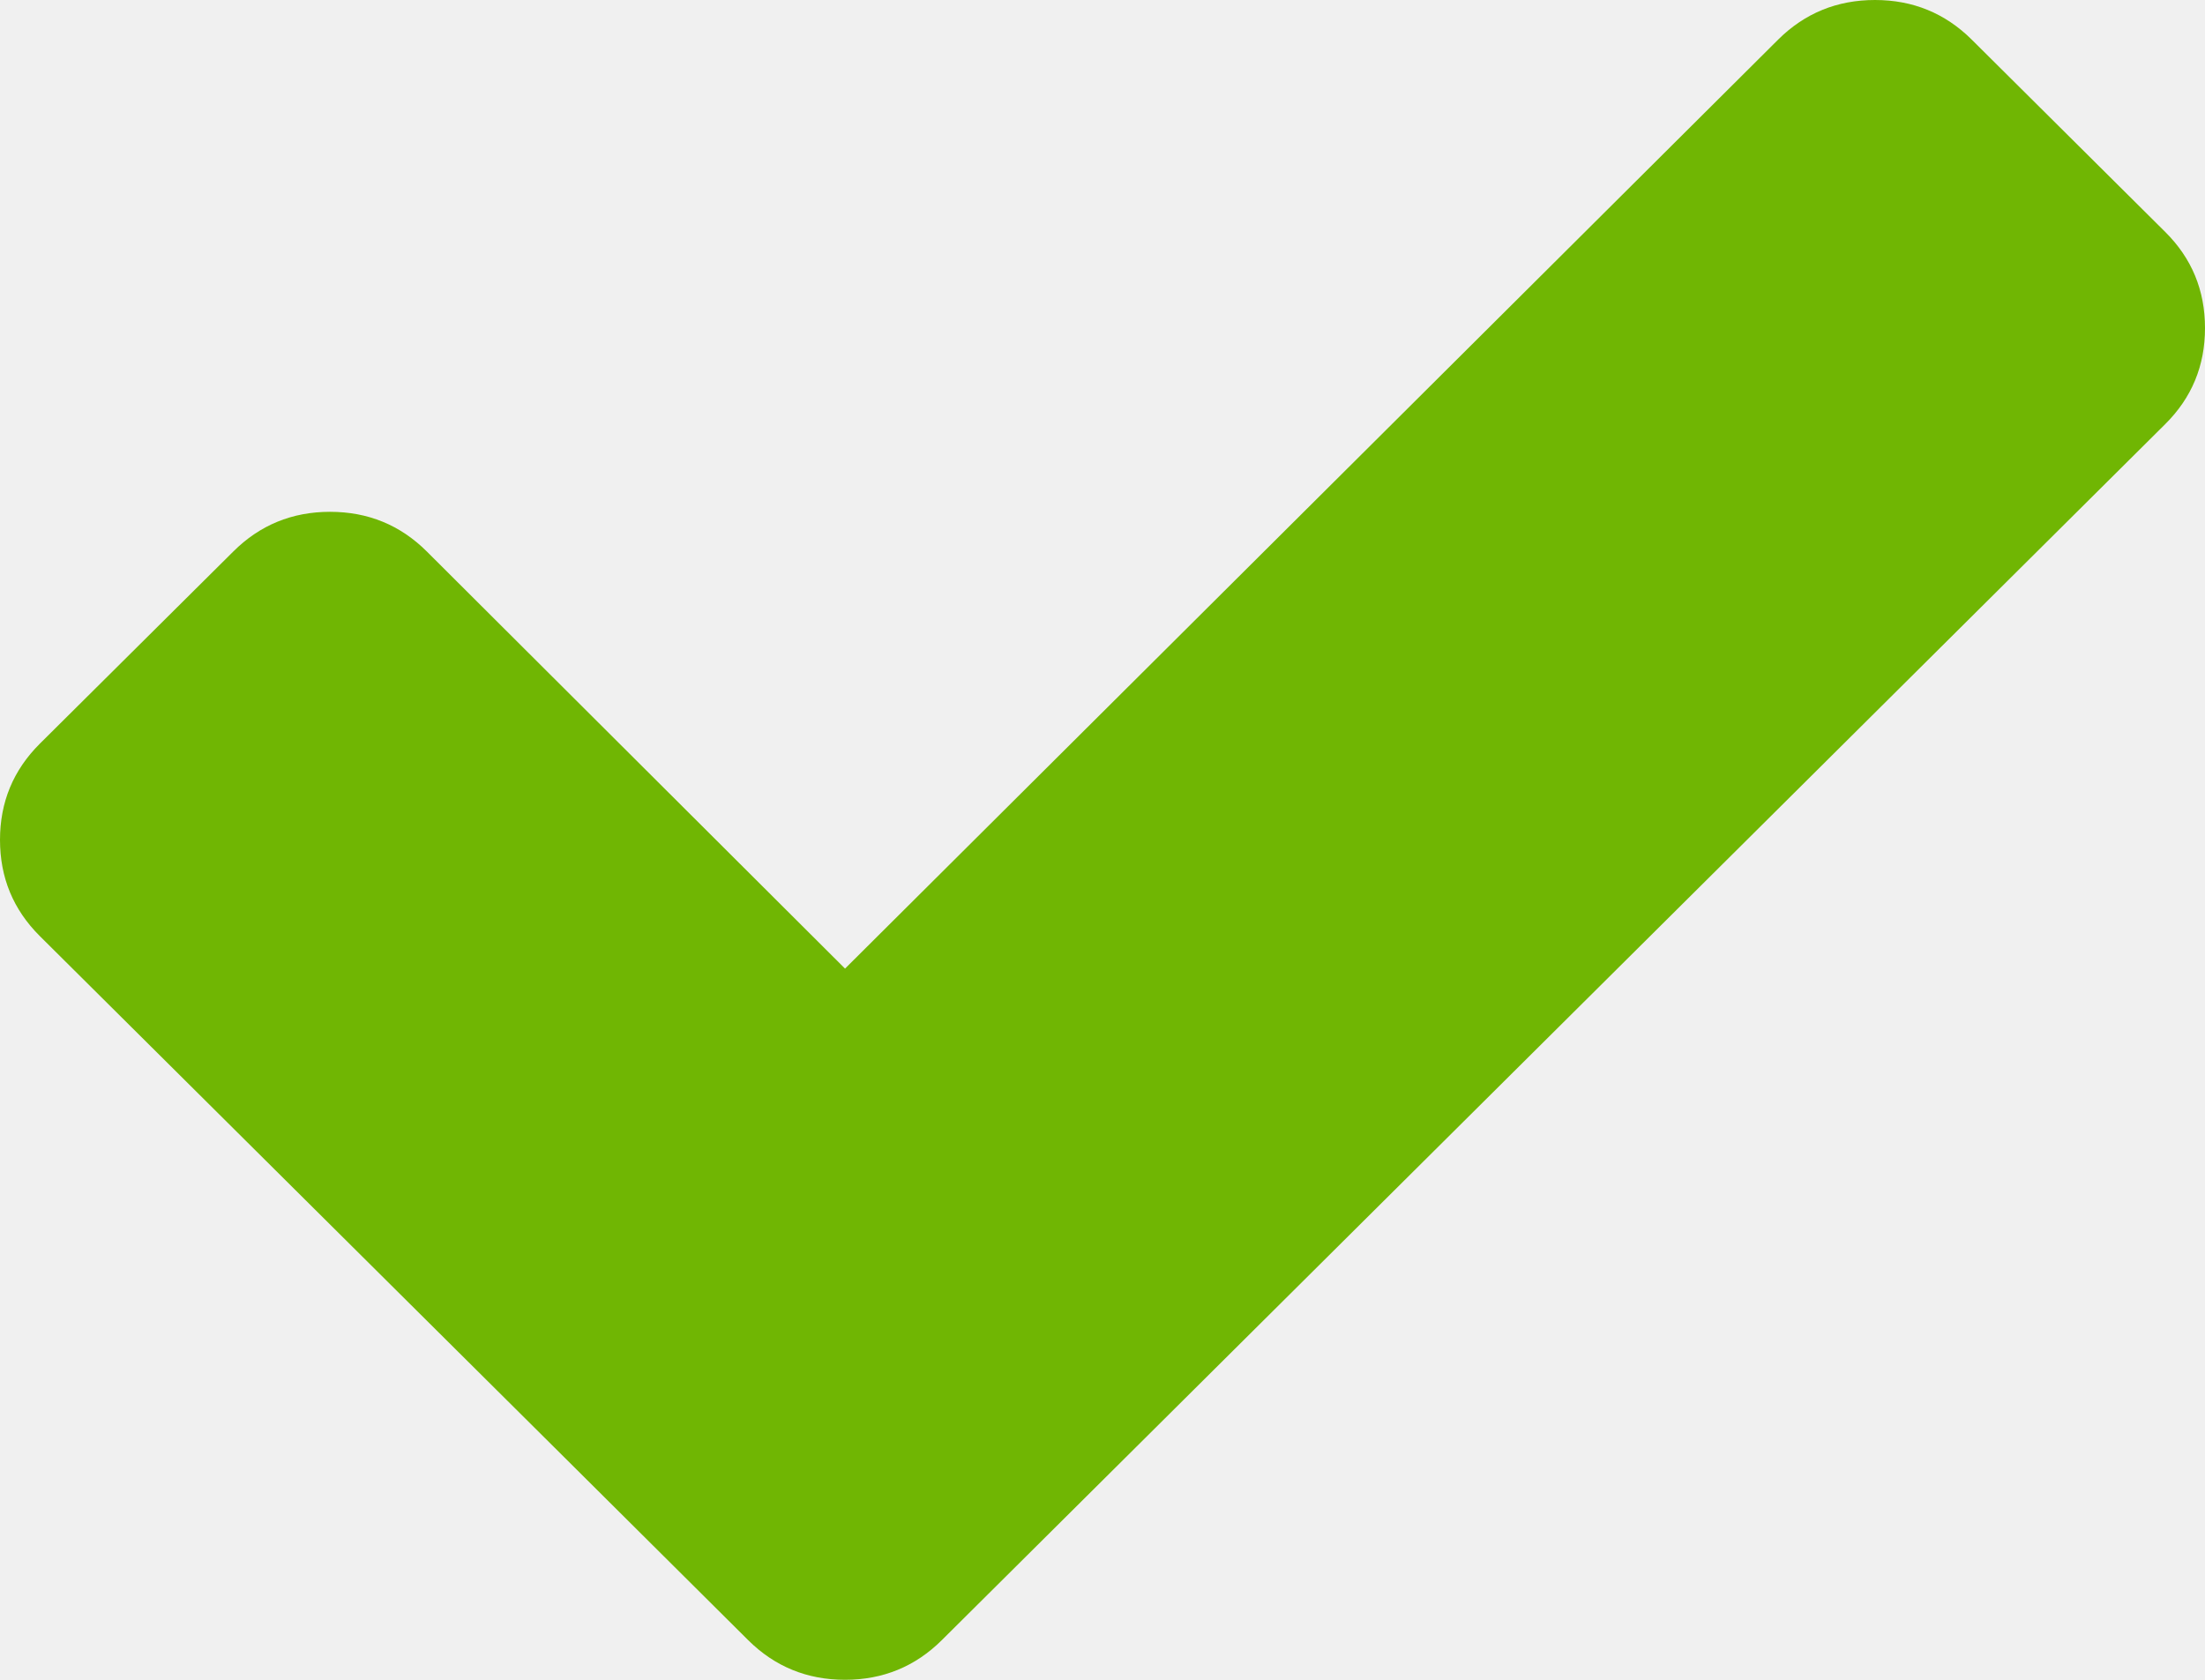
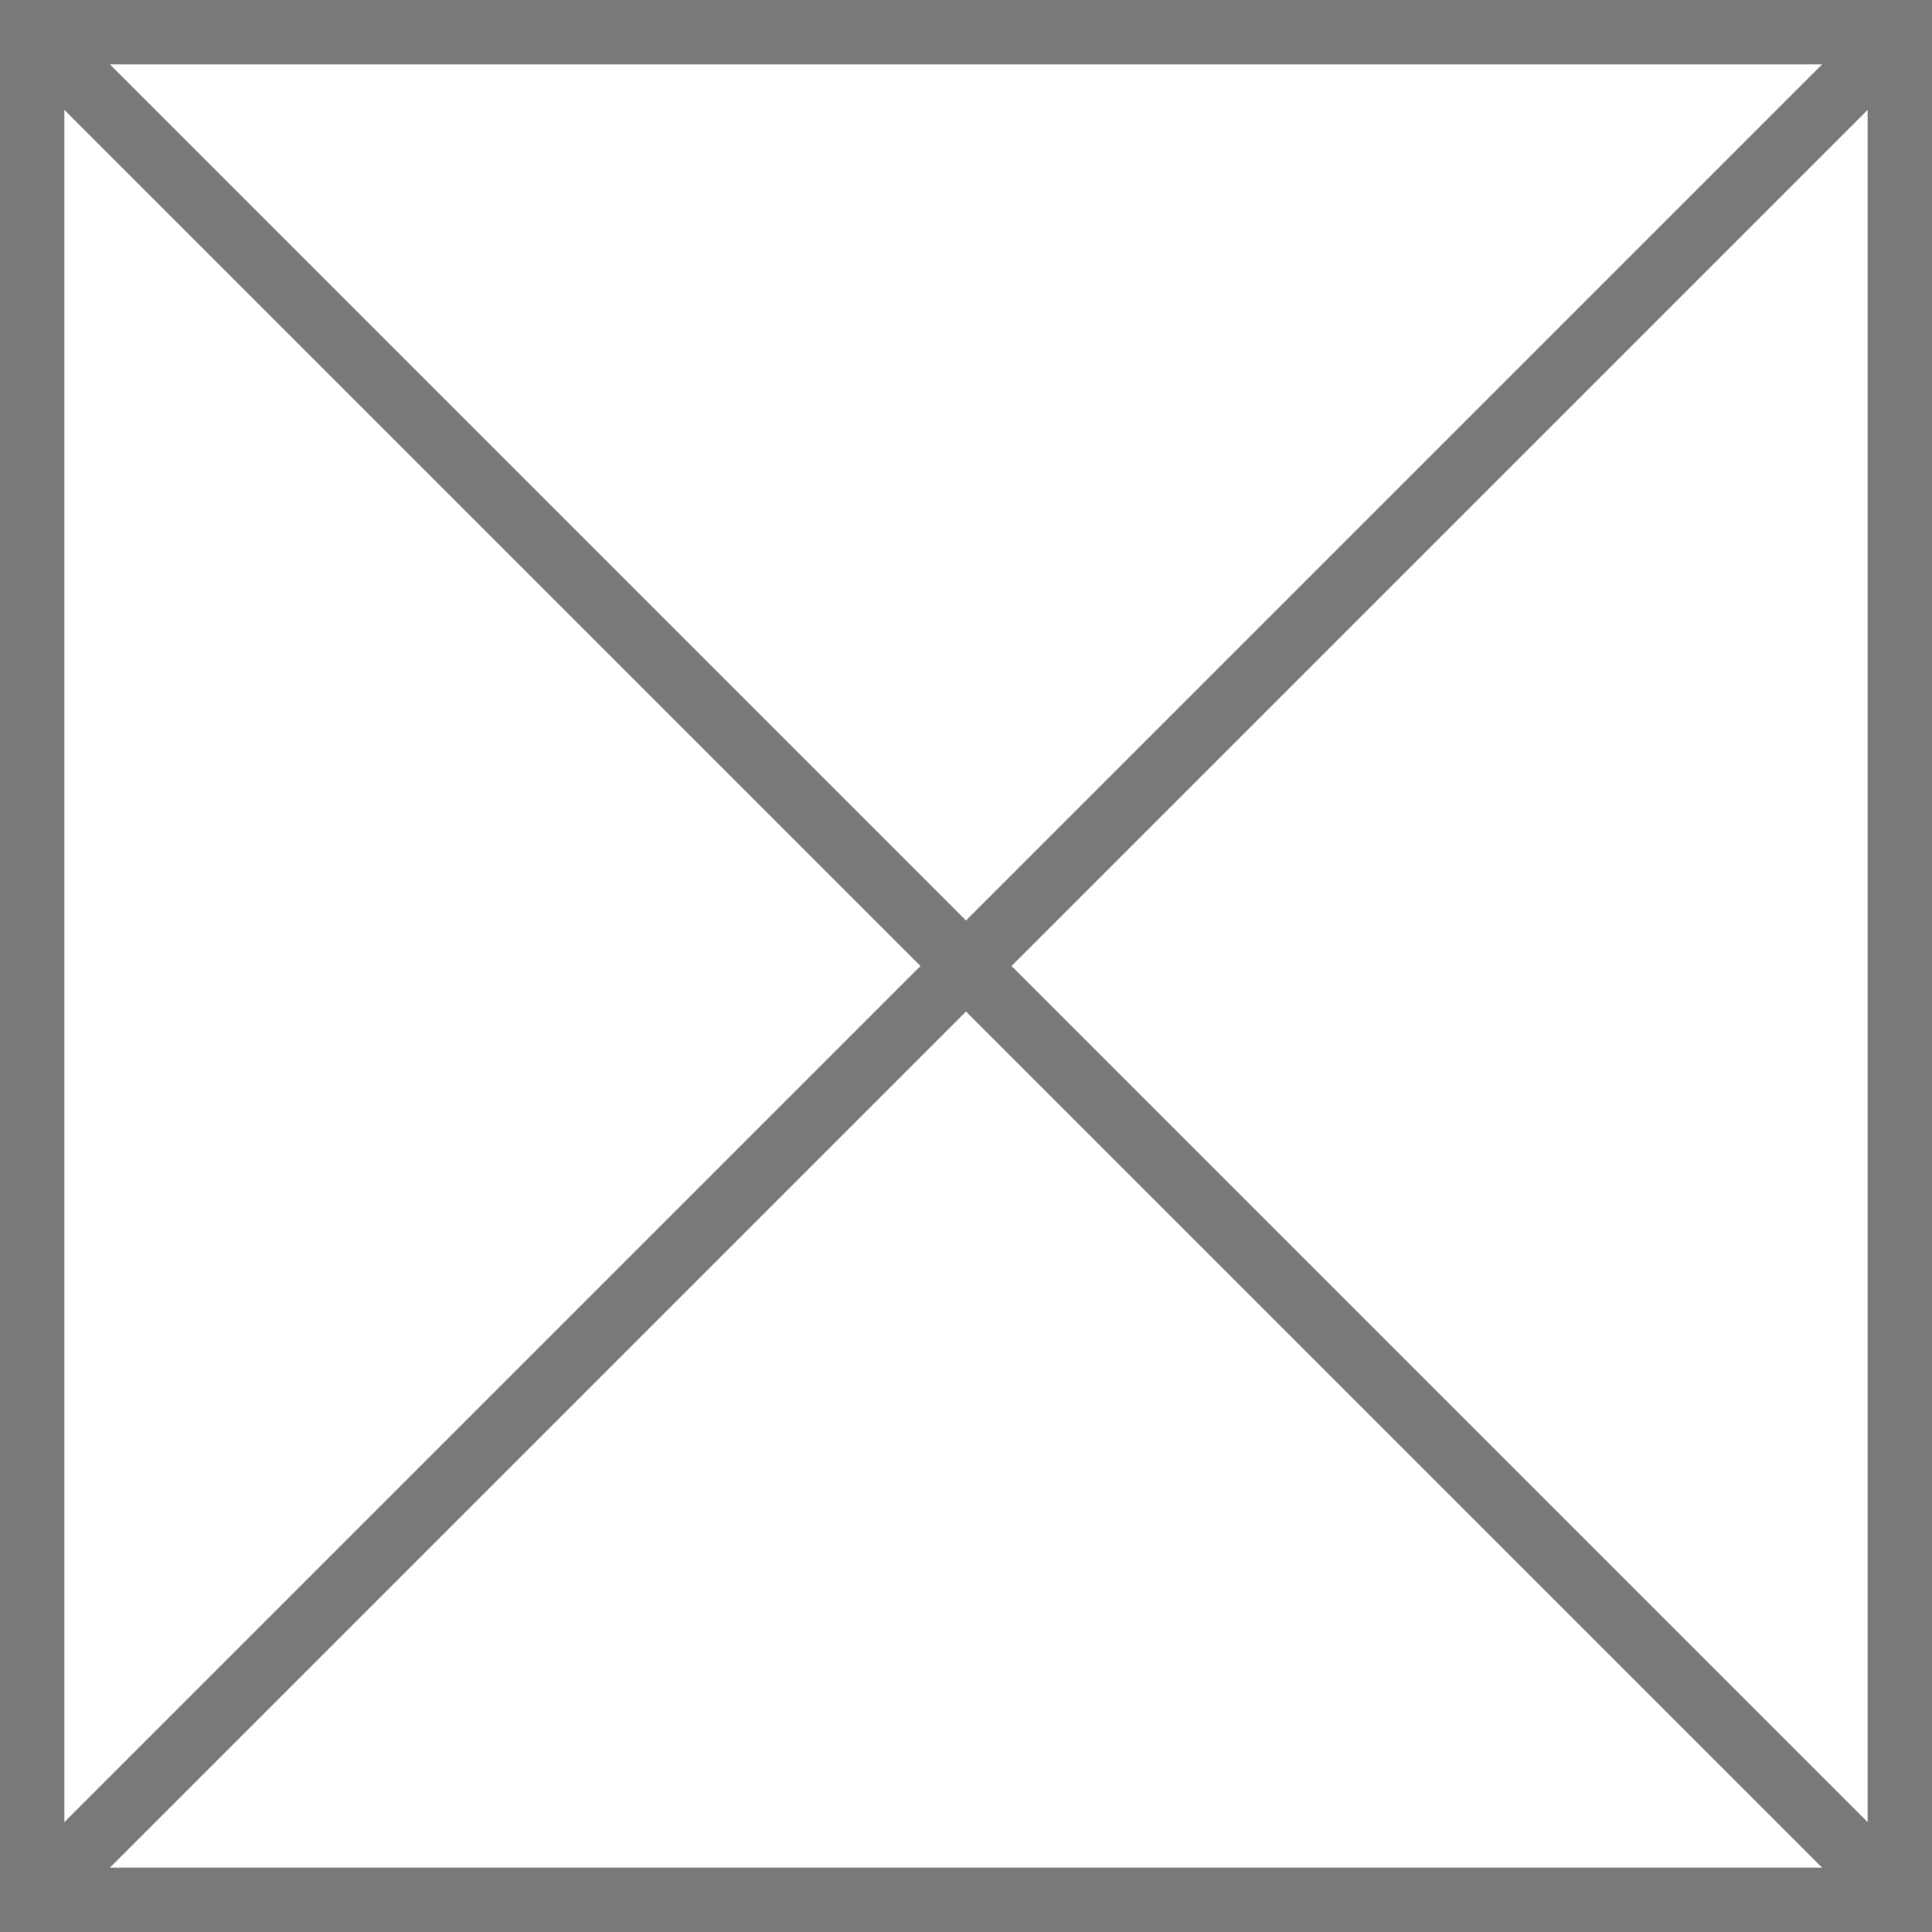
- <svg xmlns="http://www.w3.org/2000/svg" version="1.1" width="21px" height="16px">
-   <g transform="matrix(1 0 0 1 -907 -1526 )">
-     <path d="M 20.621 2.209  C 20.874 2.46  21 2.765  21 3.125  C 21 3.484  20.874 3.789  20.621 4.04  L 10.812 13.791  L 8.969 15.623  C 8.716 15.874  8.409 16  8.048 16  C 7.686 16  7.379 15.874  7.126 15.623  L 5.284 13.791  L 0.379 8.916  C 0.126 8.664  0 8.359  0 8  C 0 7.641  0.126 7.336  0.379 7.084  L 2.222 5.253  C 2.475 5.001  2.782 4.875  3.143 4.875  C 3.505 4.875  3.812 5.001  4.065 5.253  L 8.048 9.226  L 16.935 0.377  C 17.188 0.126  17.495 0  17.857 0  C 18.218 0  18.525 0.126  18.778 0.377  L 20.621 2.209  Z " fill-rule="nonzero" fill="#70b603" stroke="none" transform="matrix(1 0 0 1 907 1526 )" />
+ <svg xmlns="http://www.w3.org/2000/svg" version="1.1" width="30px" height="30px">
+   <g transform="matrix(1 0 0 1 -1007 -1256 )">
+     <path d="M 1007.5 1256.5  L 1036.5 1256.5  L 1036.5 1285.5  L 1007.5 1285.5  L 1007.5 1256.5  Z " fill-rule="nonzero" fill="#ffffff" stroke="none" />
+     <path d="M 1007.5 1256.5  L 1036.5 1256.5  L 1036.5 1285.5  L 1007.5 1285.5  L 1007.5 1256.5  Z " stroke-width="1" stroke="#797979" fill="none" />
+     <path d="M 1007.354 1256.354  L 1036.646 1285.646  M 1036.646 1256.354  L 1007.354 1285.646  " stroke-width="1" stroke="#797979" fill="none" />
  </g>
</svg>
